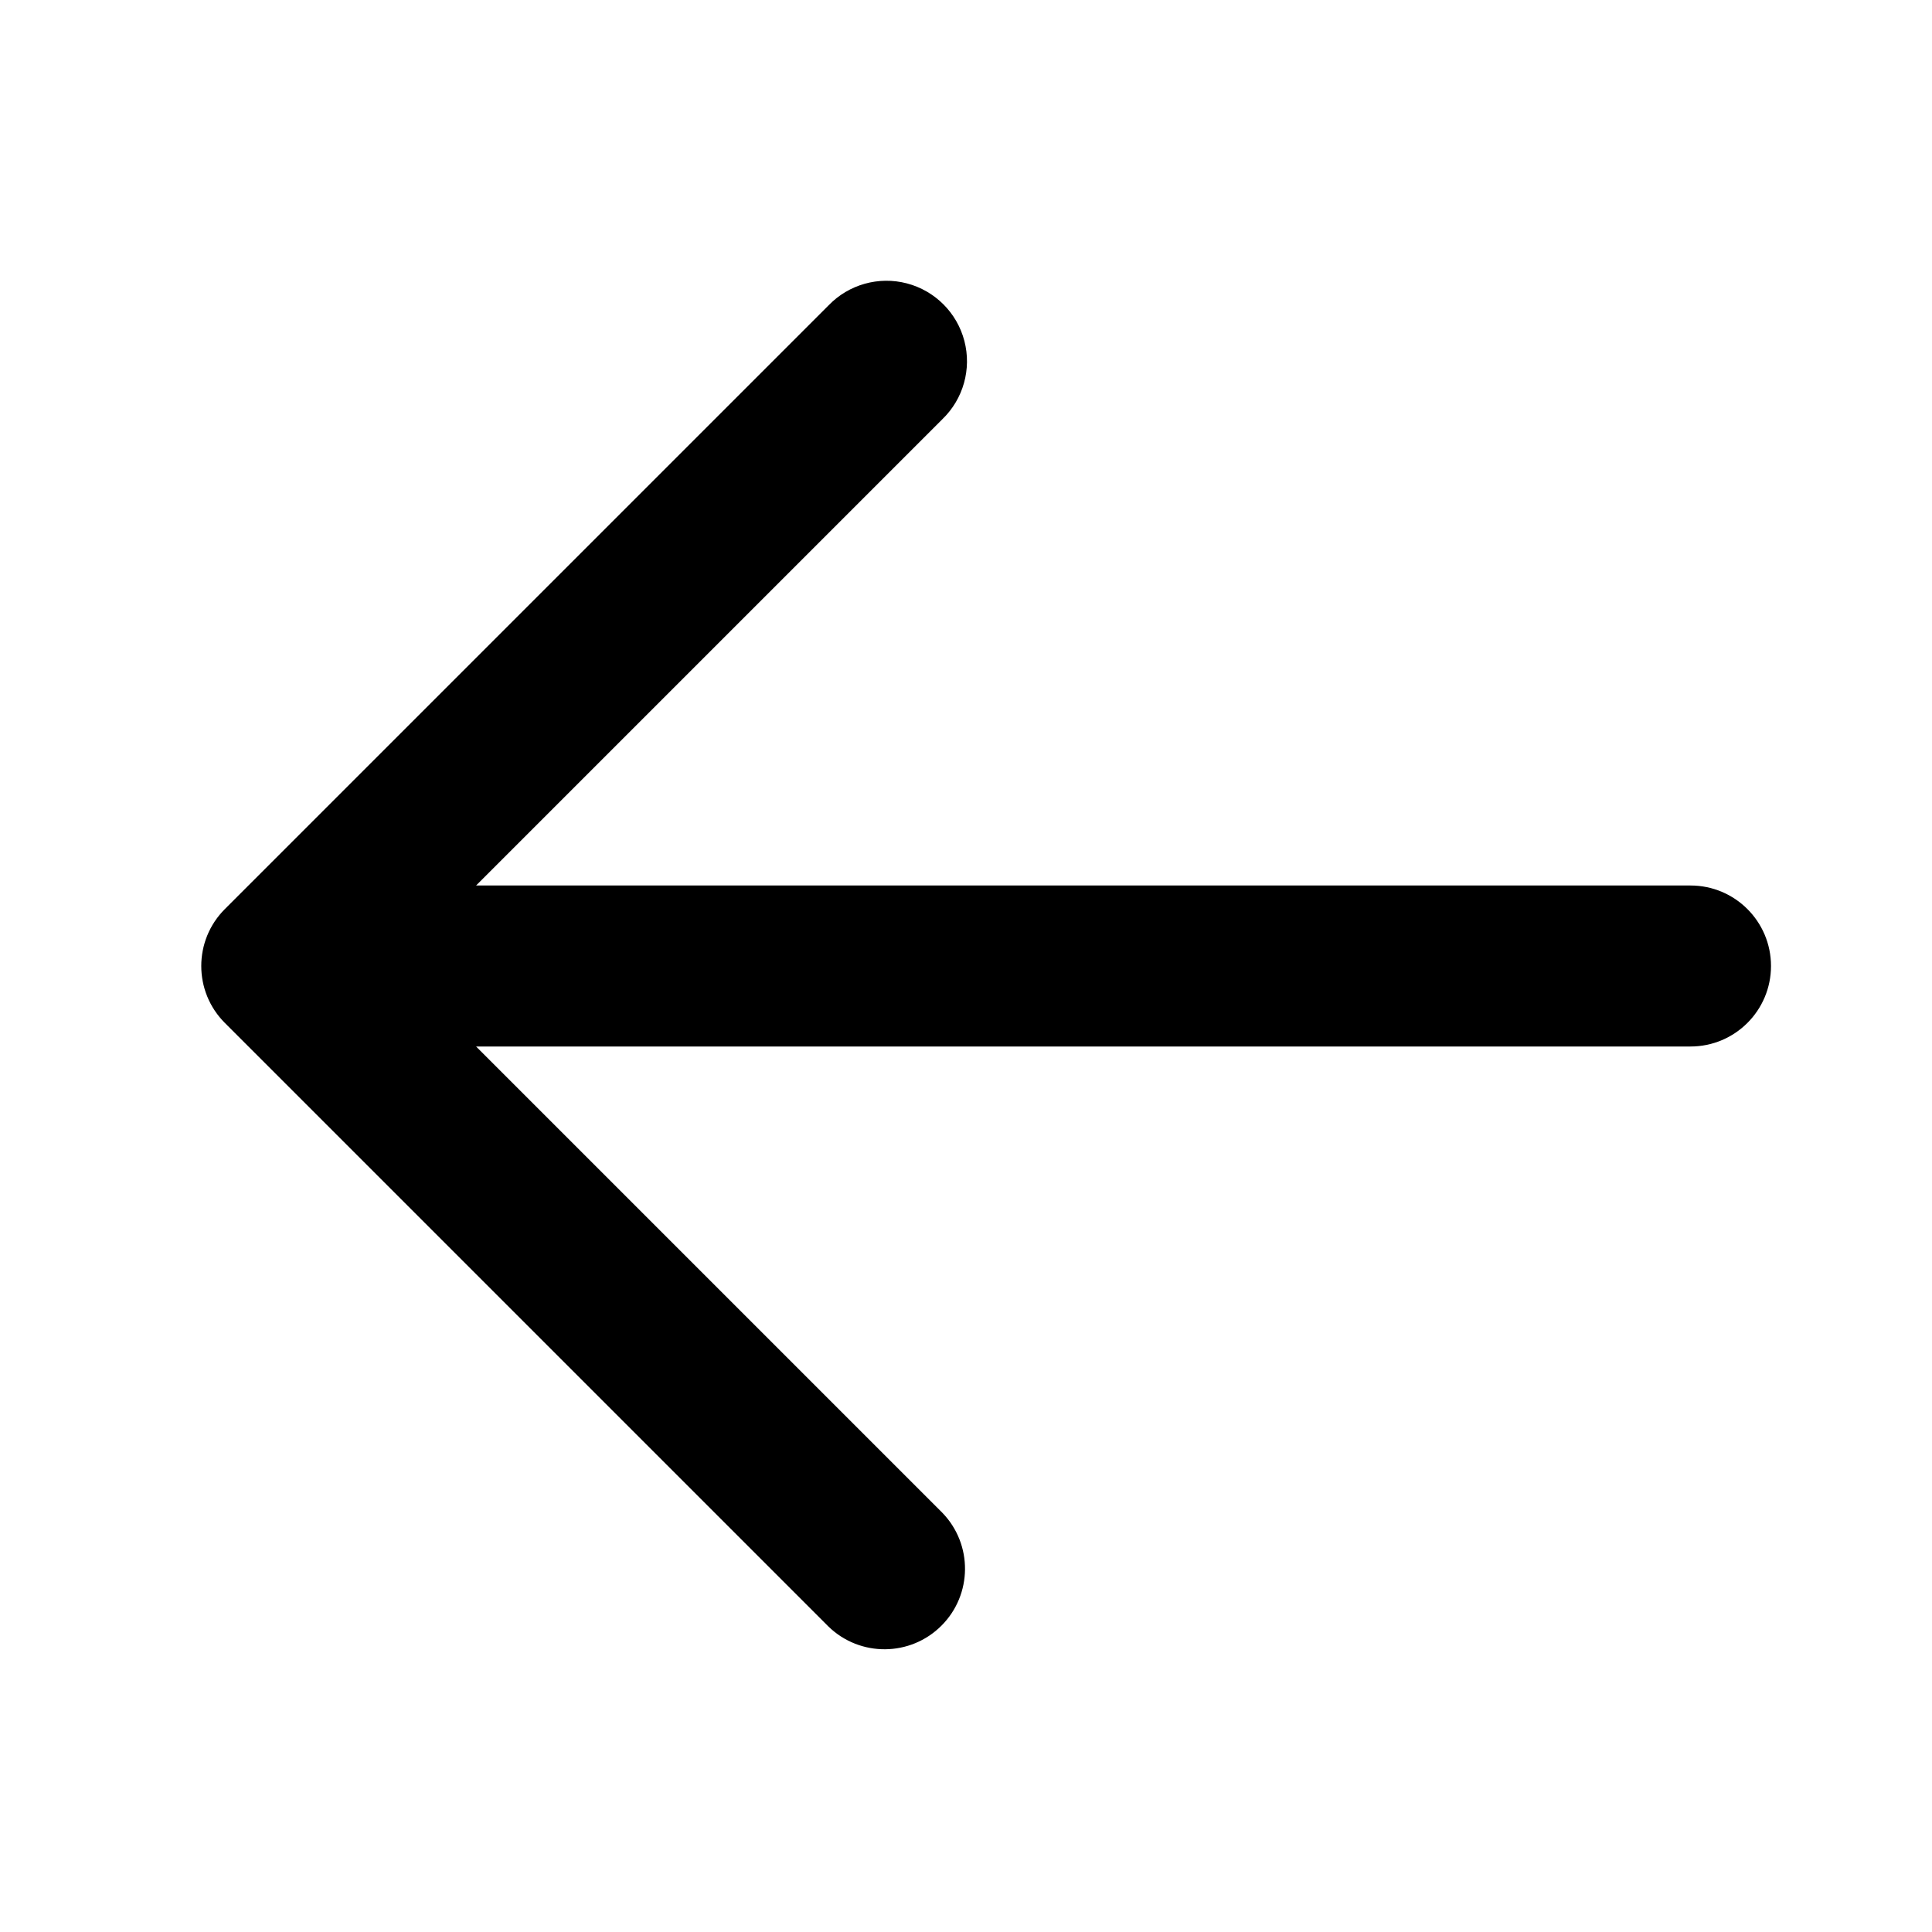
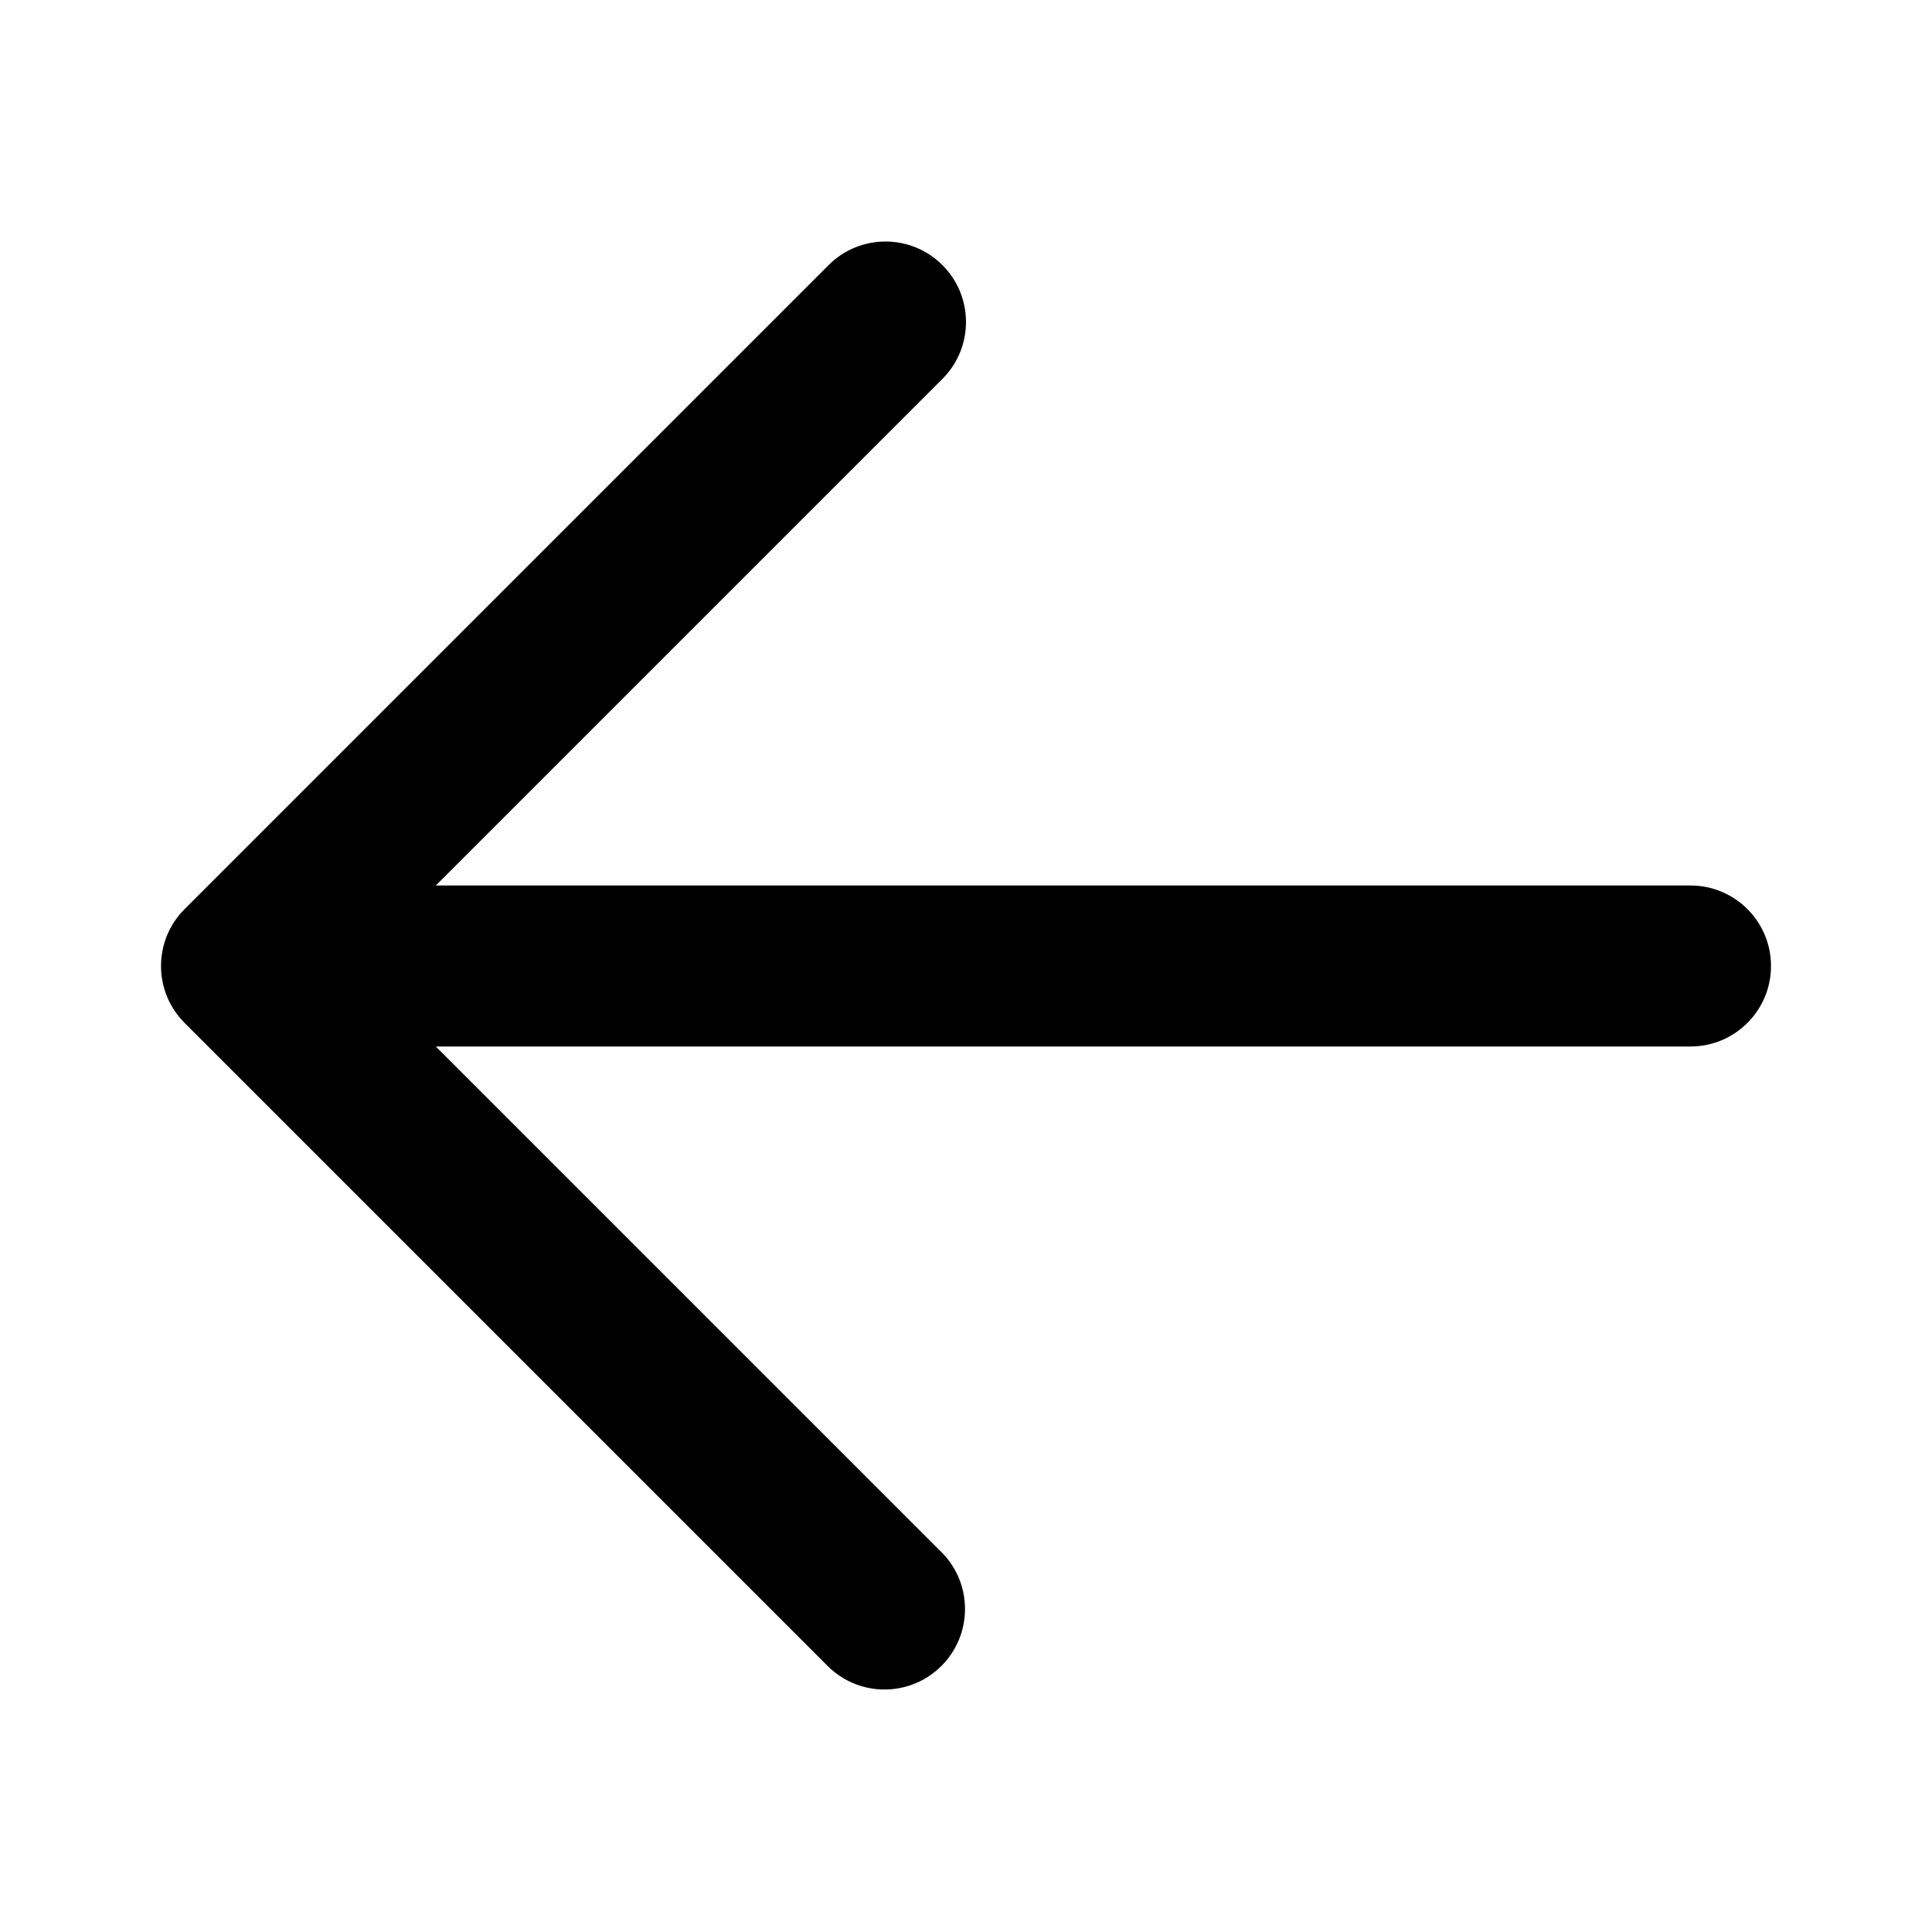
<svg xmlns="http://www.w3.org/2000/svg" width="24" height="24" viewBox="0 0 24 24">
-   <path d="M21 11H5.914l5.793-5.793a1 1 0 1 0-1.414-1.414l-7.5 7.5a1 1 0 0 0 0 1.414l7.5 7.5a1 1 0 0 0 1.414-1.414L5.914 13H21a1 1 0 0 0 0-2z" />
+   <path fill-rule="evenodd" d="M11.707 3.293a1 1 0 0 1 0 1.414L5.414 11H21a1 1 0 1 1 0 2H5.414l6.293 6.293a1 1 0 0 1-1.414 1.414l-8-8a1 1 0 0 1 0-1.414l8-8a1 1 0 0 1 1.414 0z" />
</svg>
